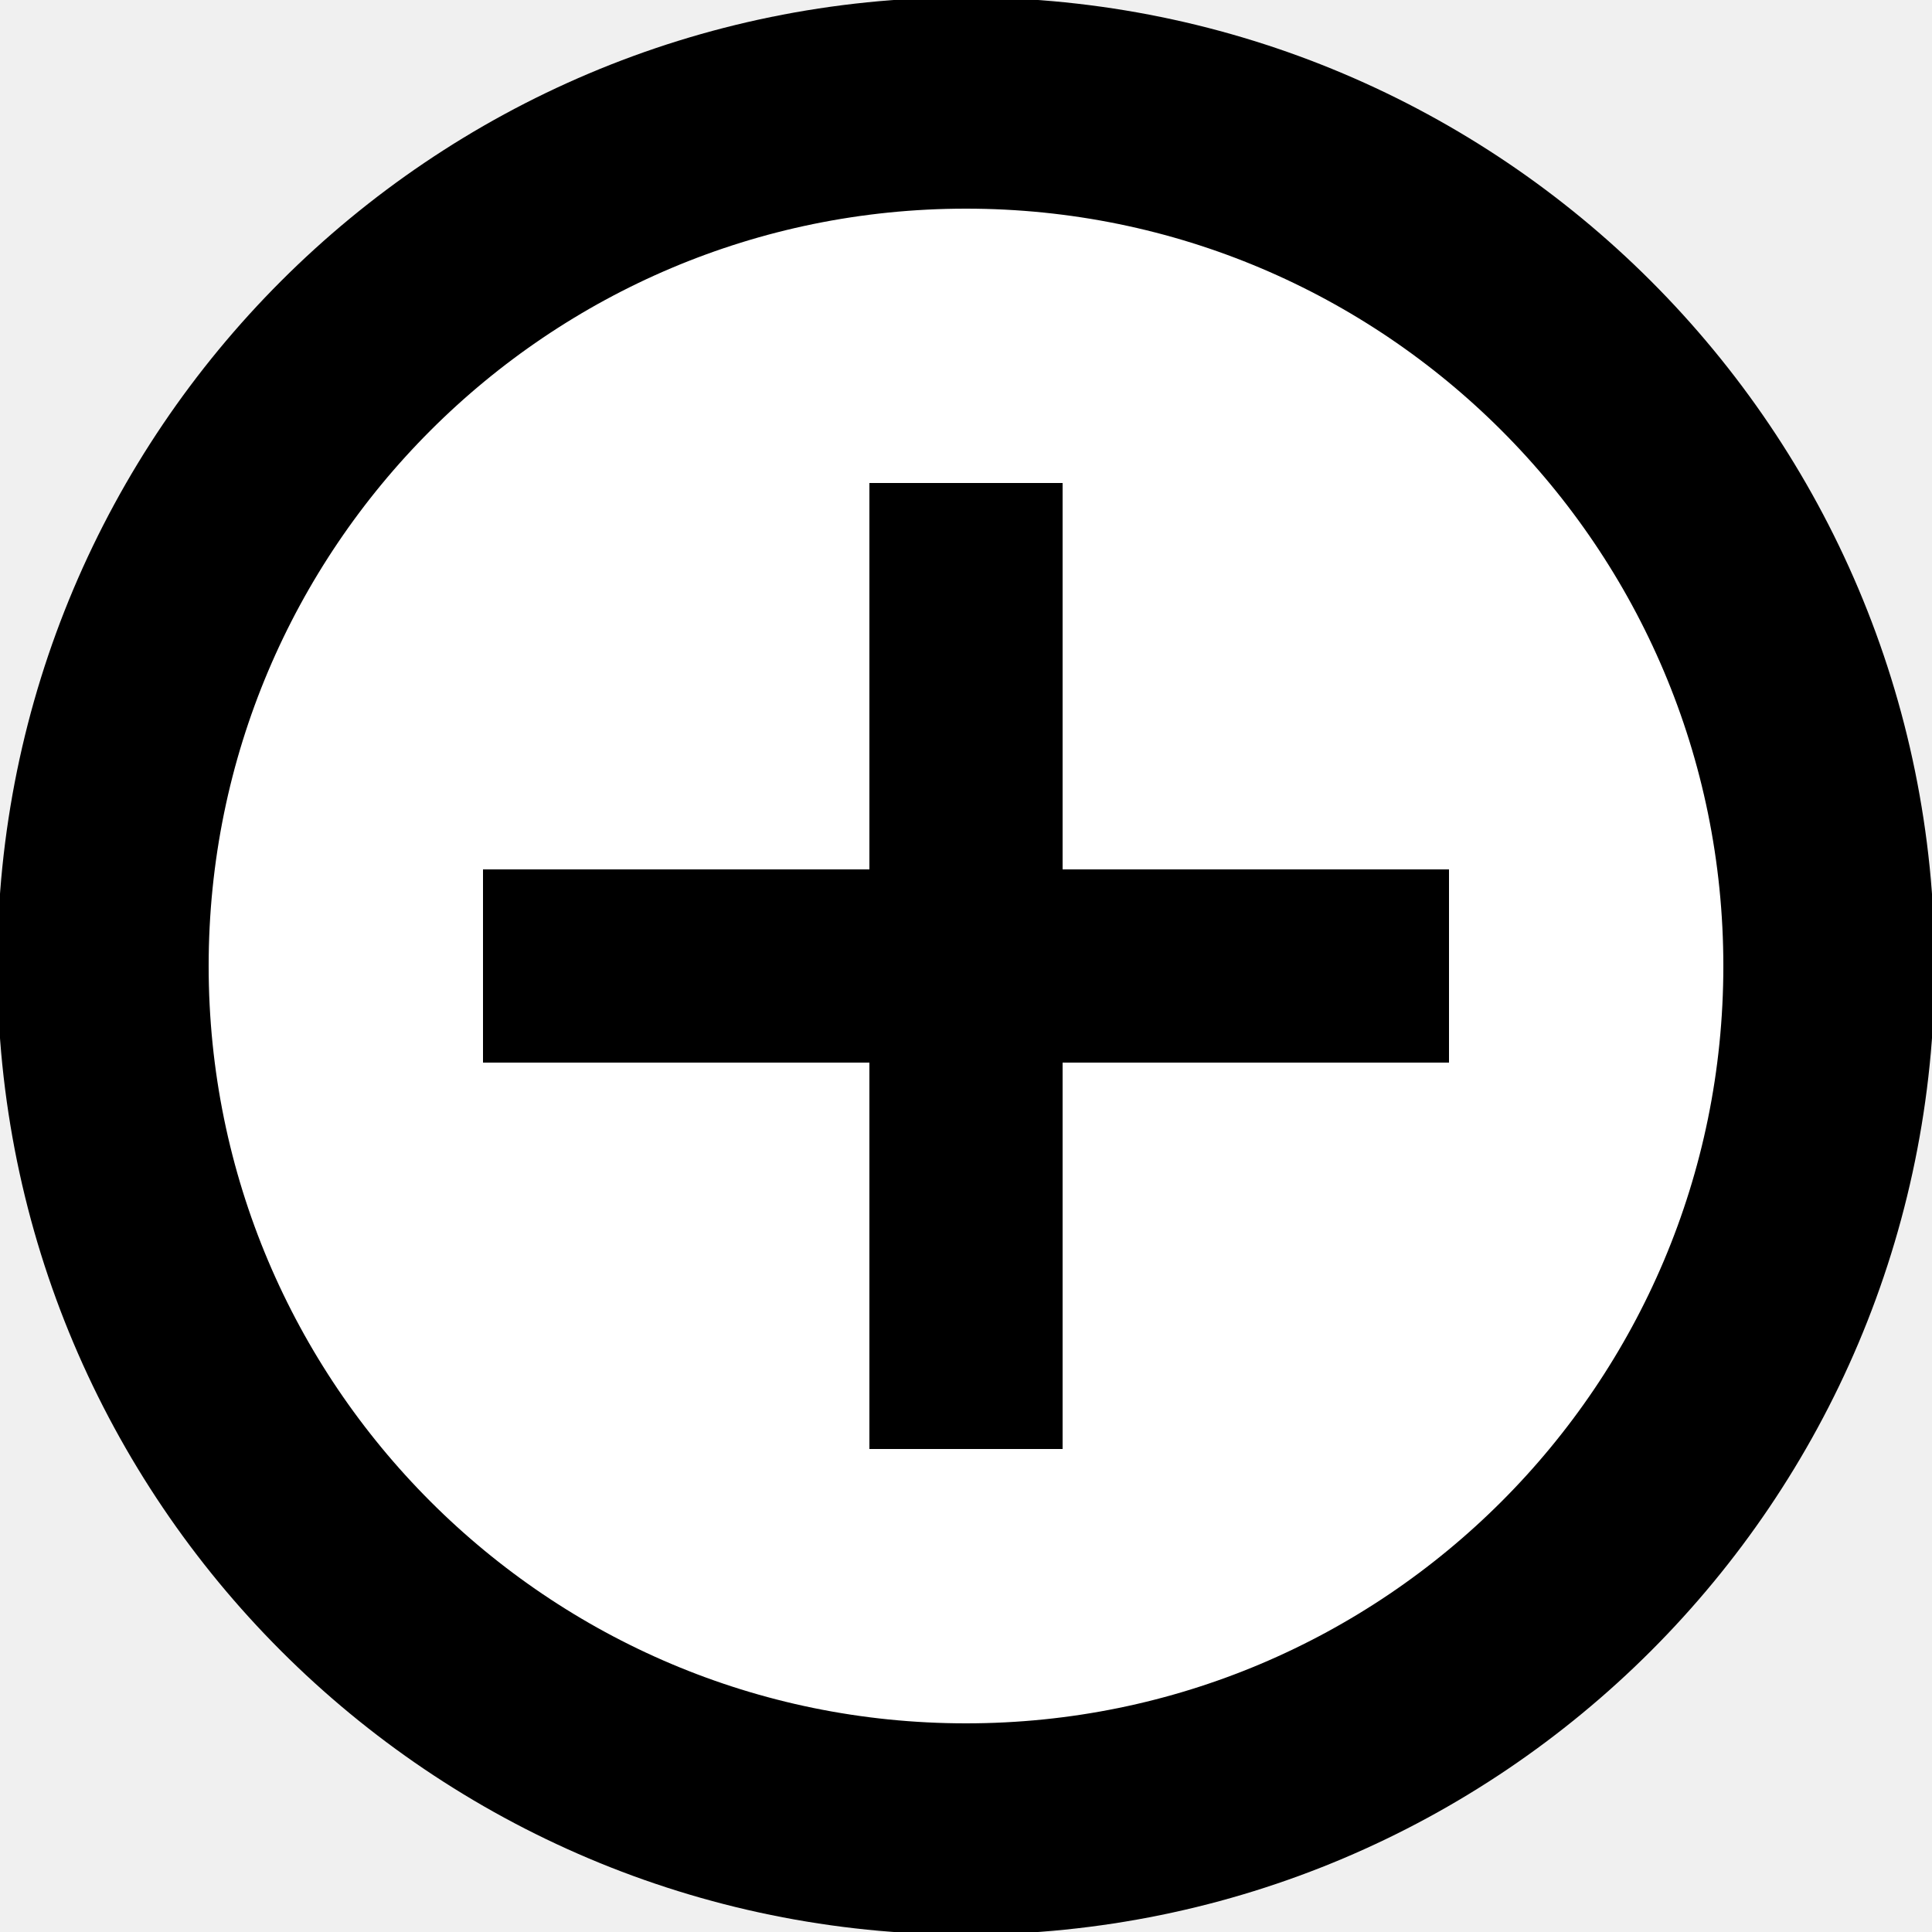
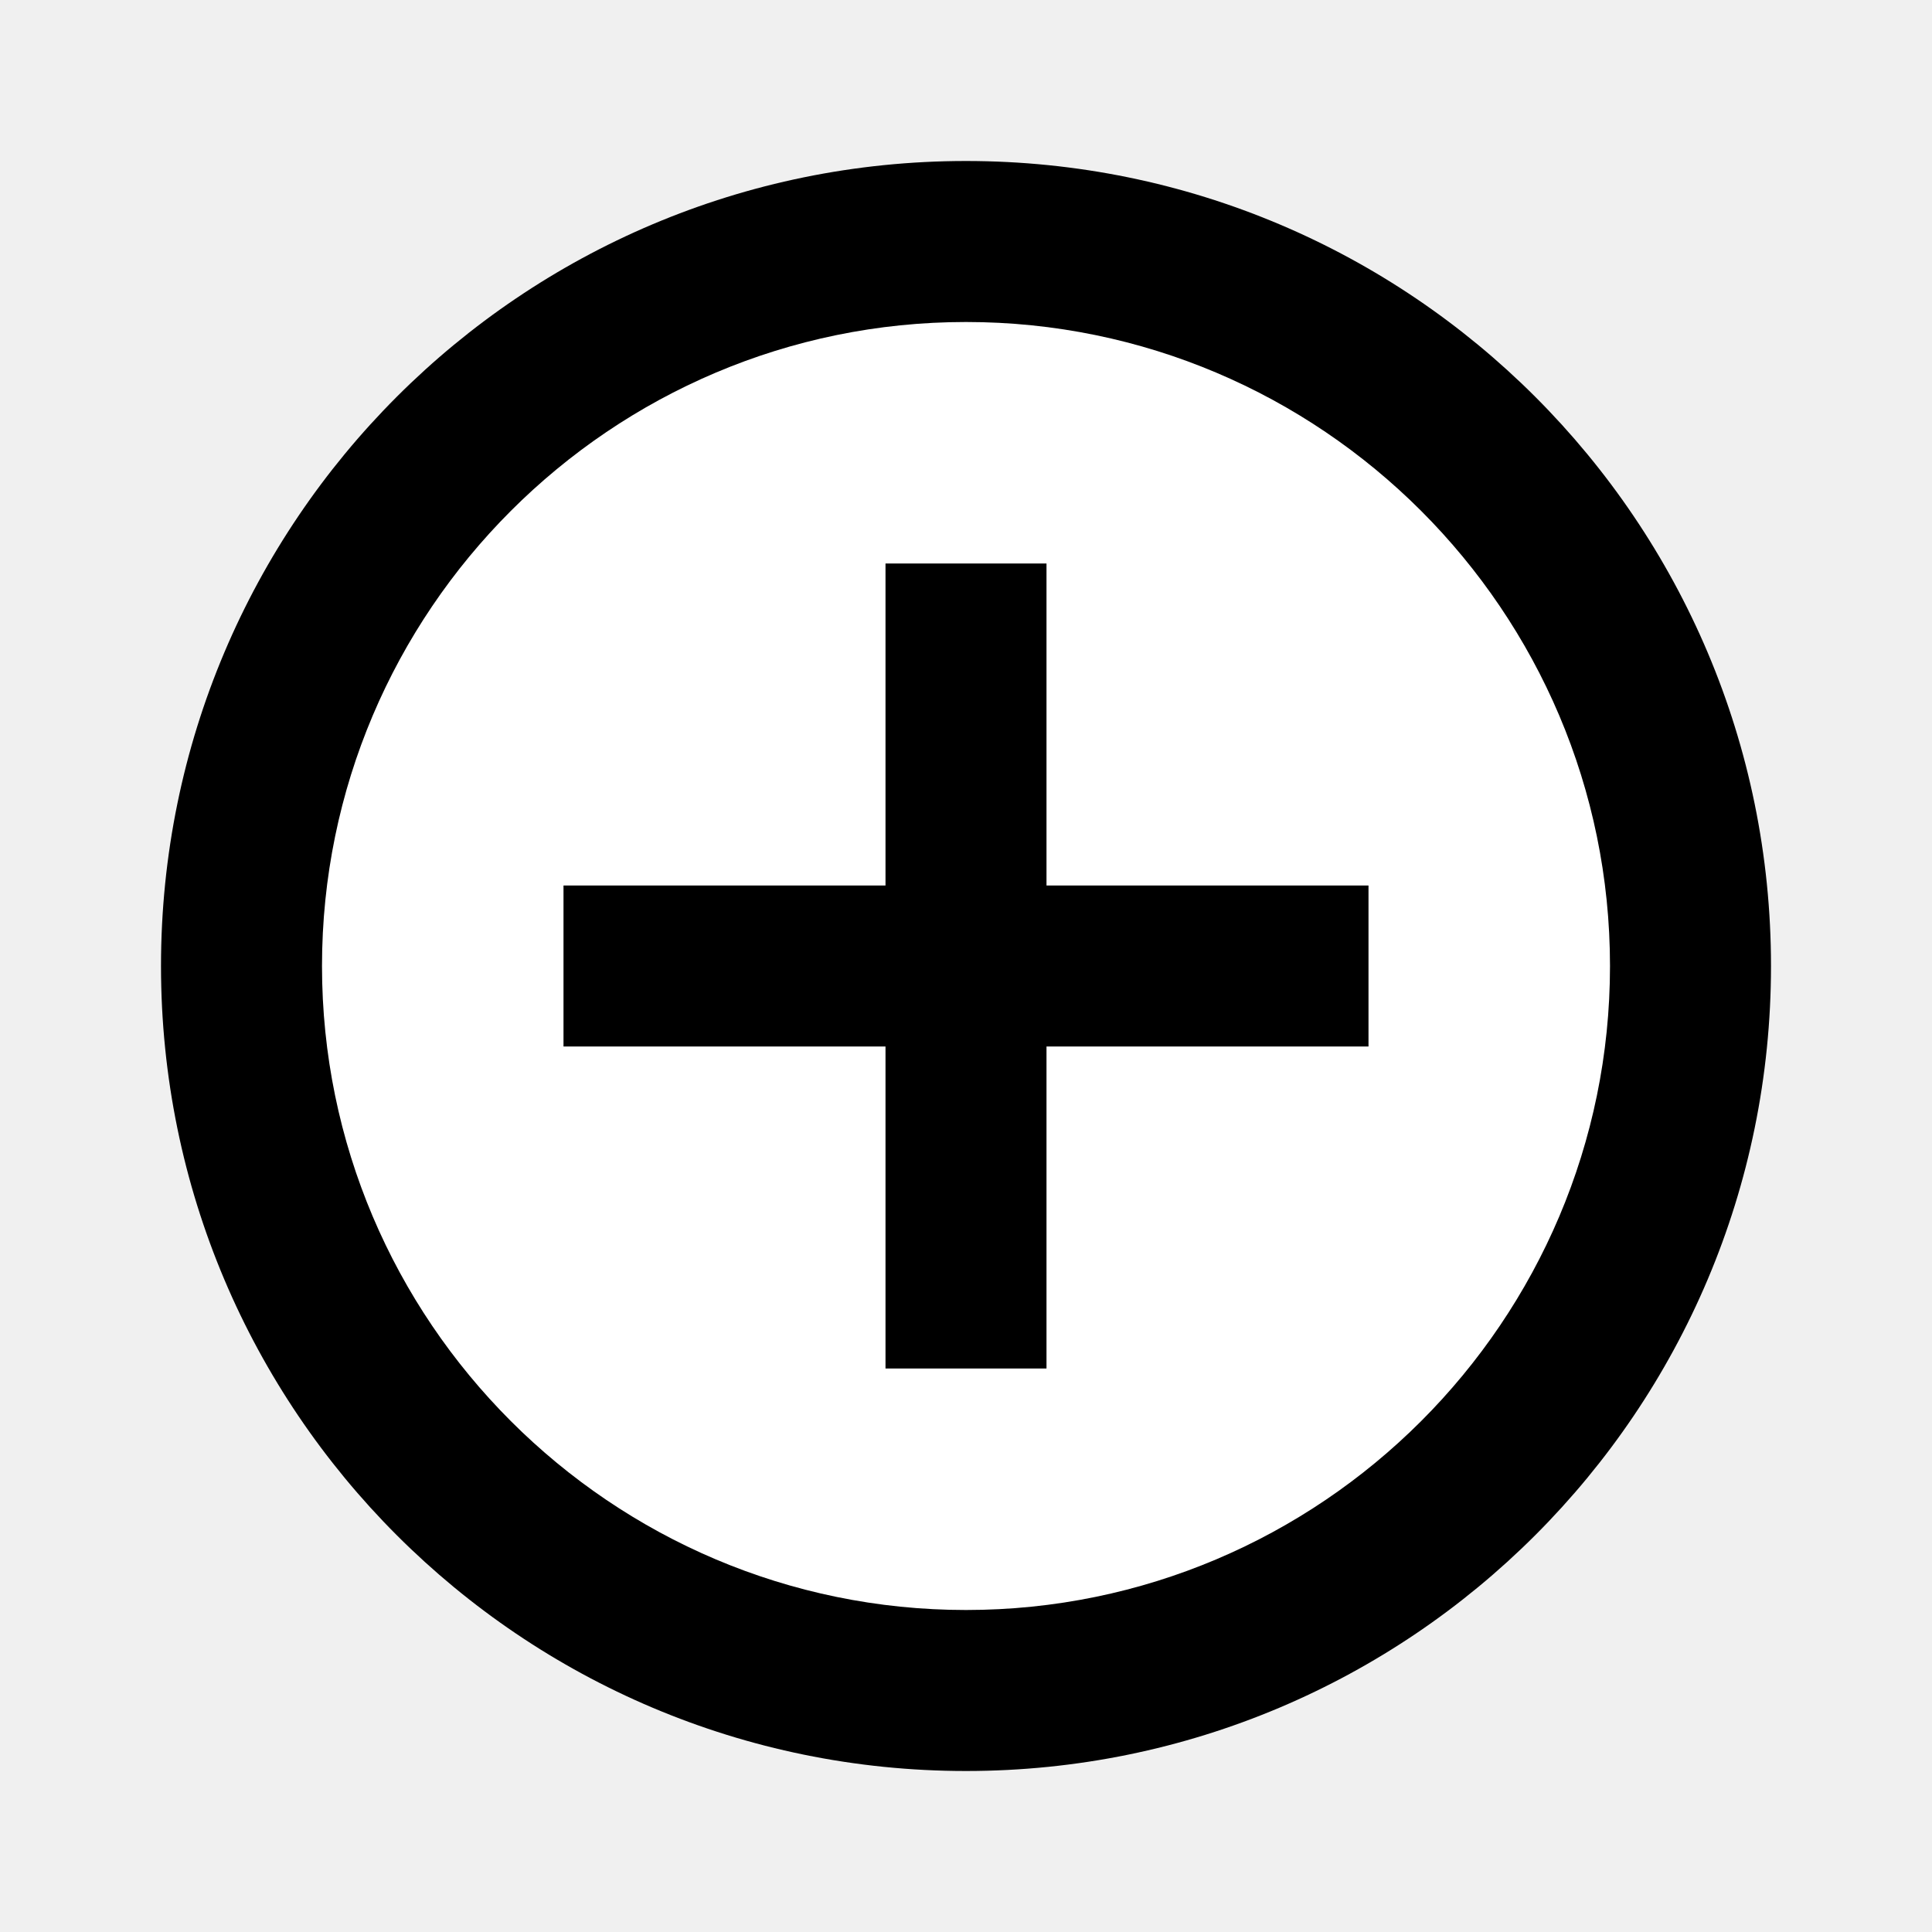
- <svg xmlns="http://www.w3.org/2000/svg" id="svg4" width="16" height="16" version="1.1" viewBox="0 0 16 16">
-   <ellipse id="path1287" cx="8" cy="8" rx="7.147" ry="7.147" fill="#fff" stroke="#000" stroke-width="1.75" />
-   <path id="path419" d="m8.8 4h-1.6v3.2h-3.2v1.6h3.2v3.2h1.6v-3.2h3.2v-1.6h-3.2z" fill="#000" stroke-width=".8" />
+ <svg xmlns="http://www.w3.org/2000/svg" id="svg4" version="1.1" viewBox="0 0 24 24">
+   <path id="path424" d="m12 2a10 10 0 0 0-10 10 10 10 0 0 0 10 10 10 10 0 0 0 10-10 10 10 0 0 0-10-10" fill="#000" />
+   <path id="path2" d="m12 20c-4.41 0-8-3.59-8-8s3.59-8 8-8 8 3.59 8 8-3.59 8-8 8" fill="#fff" />
+   <path id="path1370" d="m13 7h-2v4h-4v2h4v4h2v-4h4v-2h-4z" fill="#000" />
</svg>
